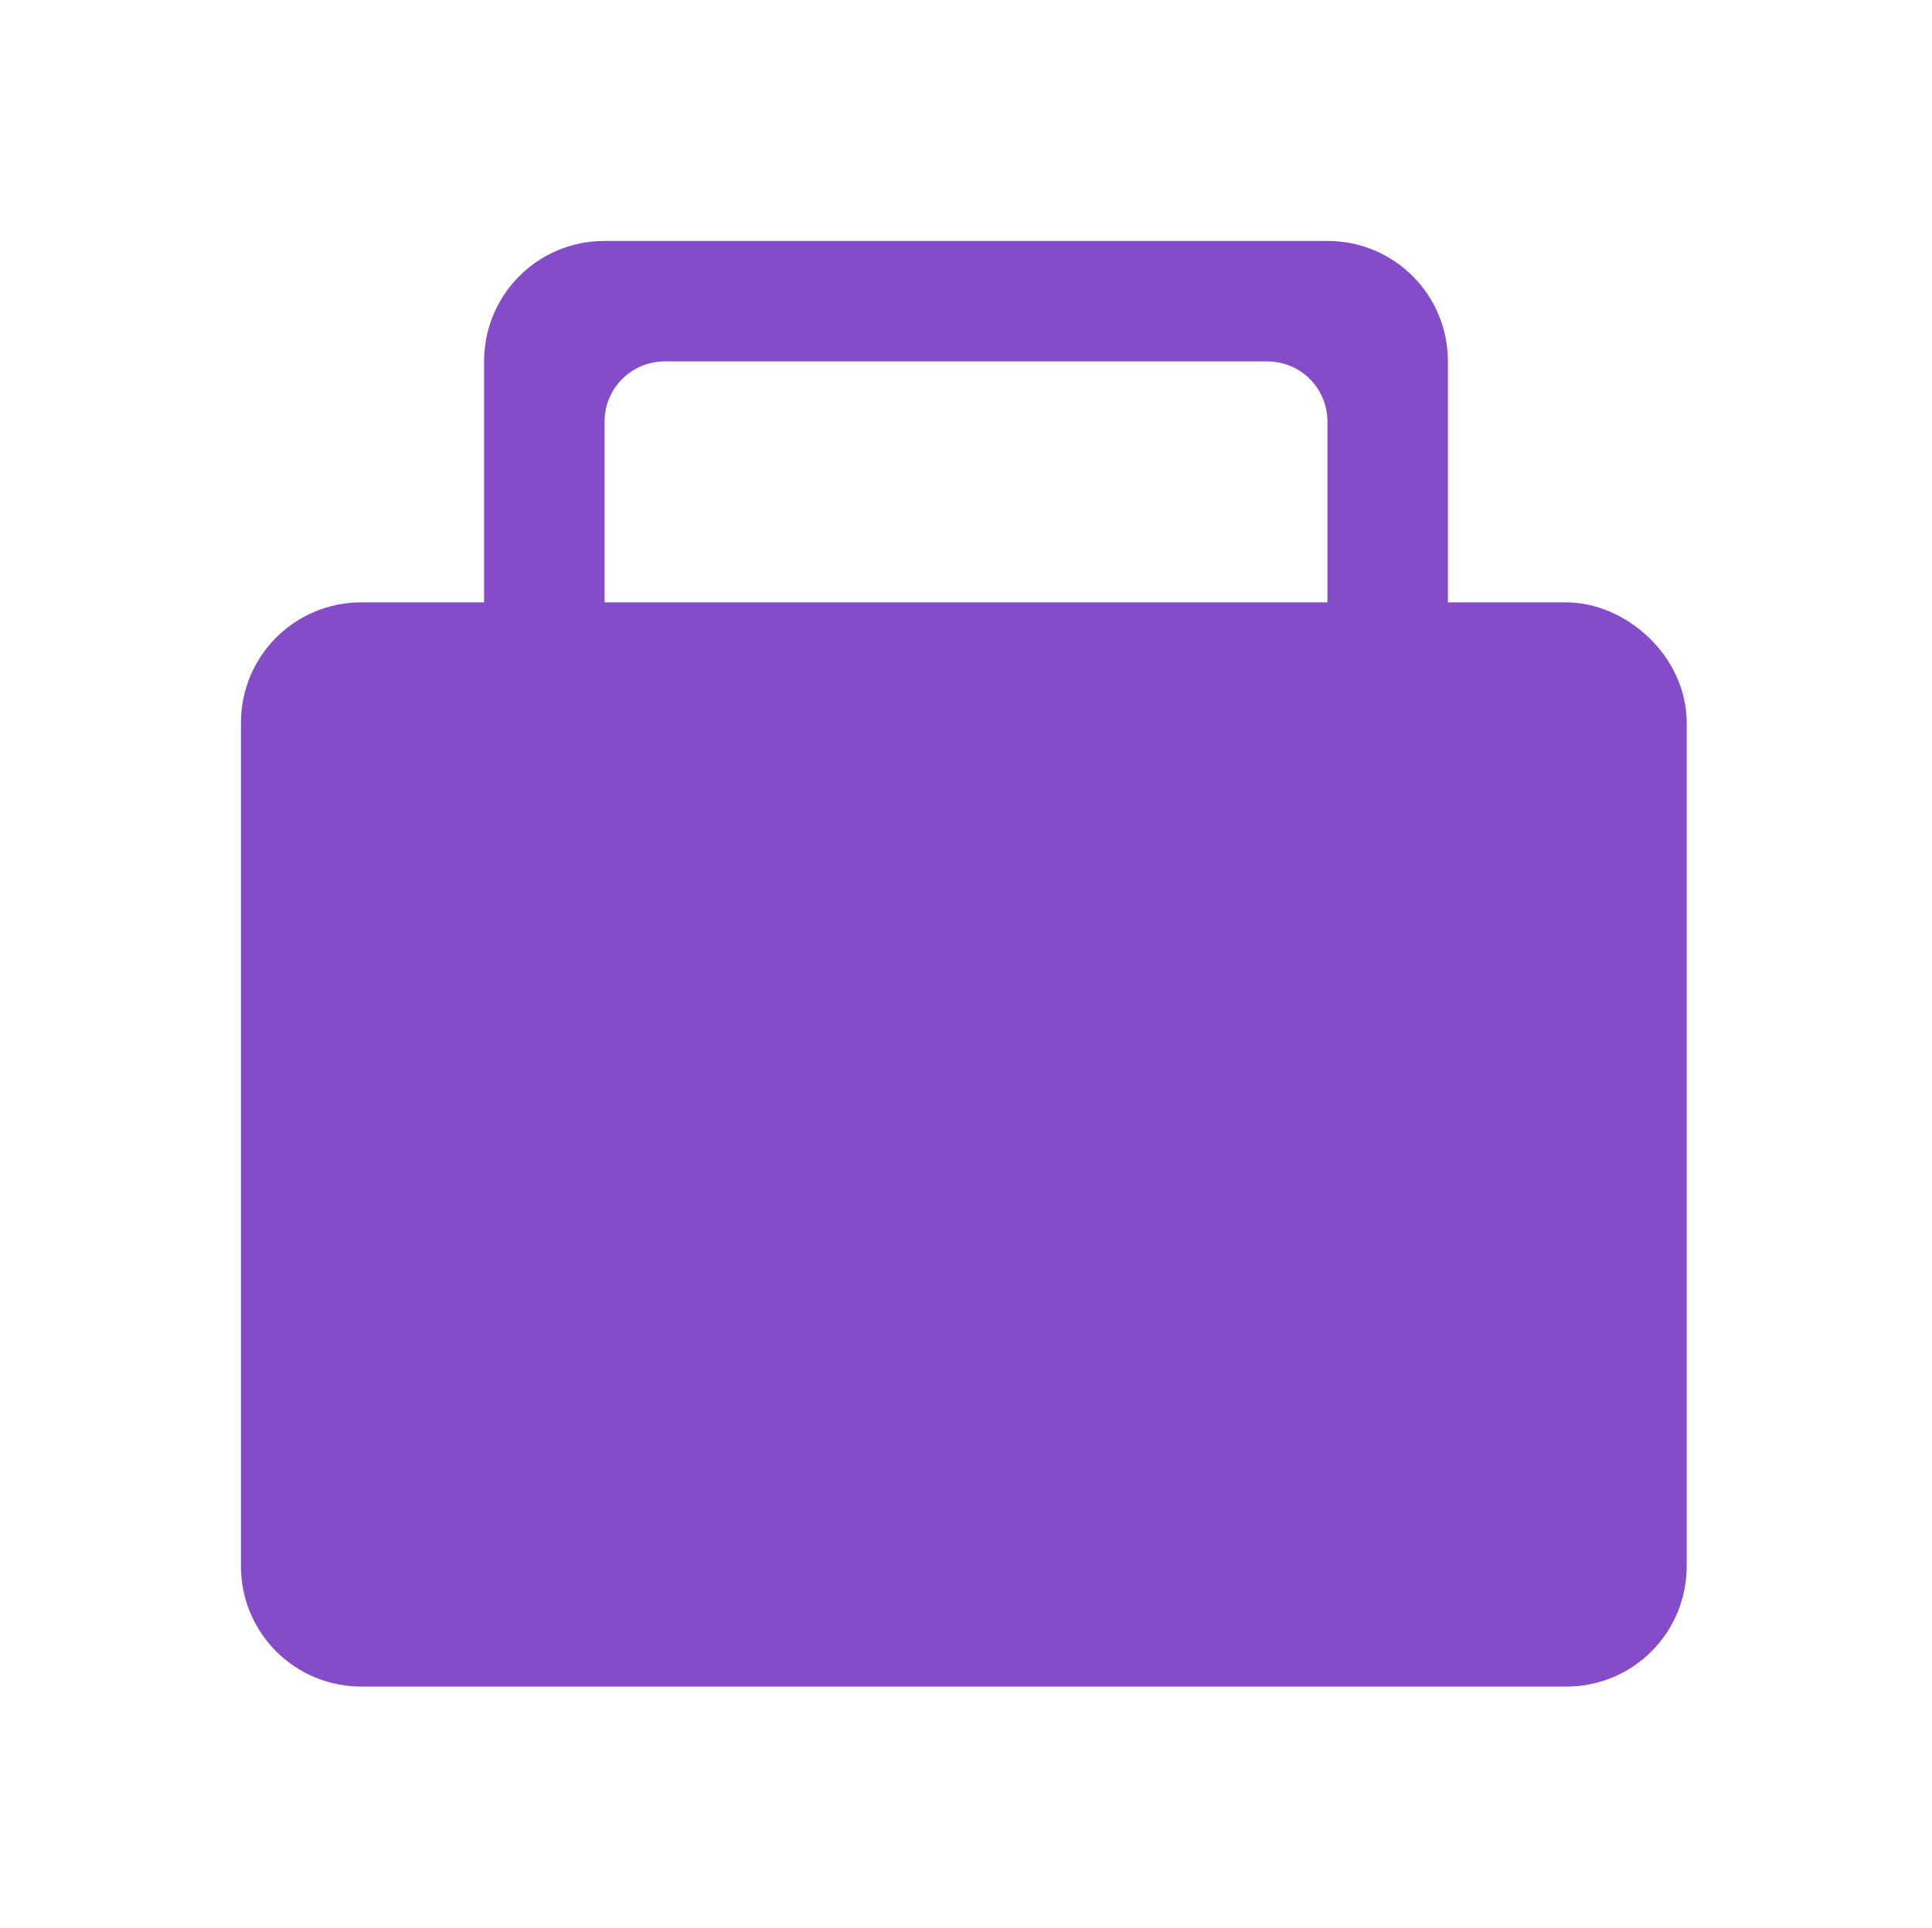
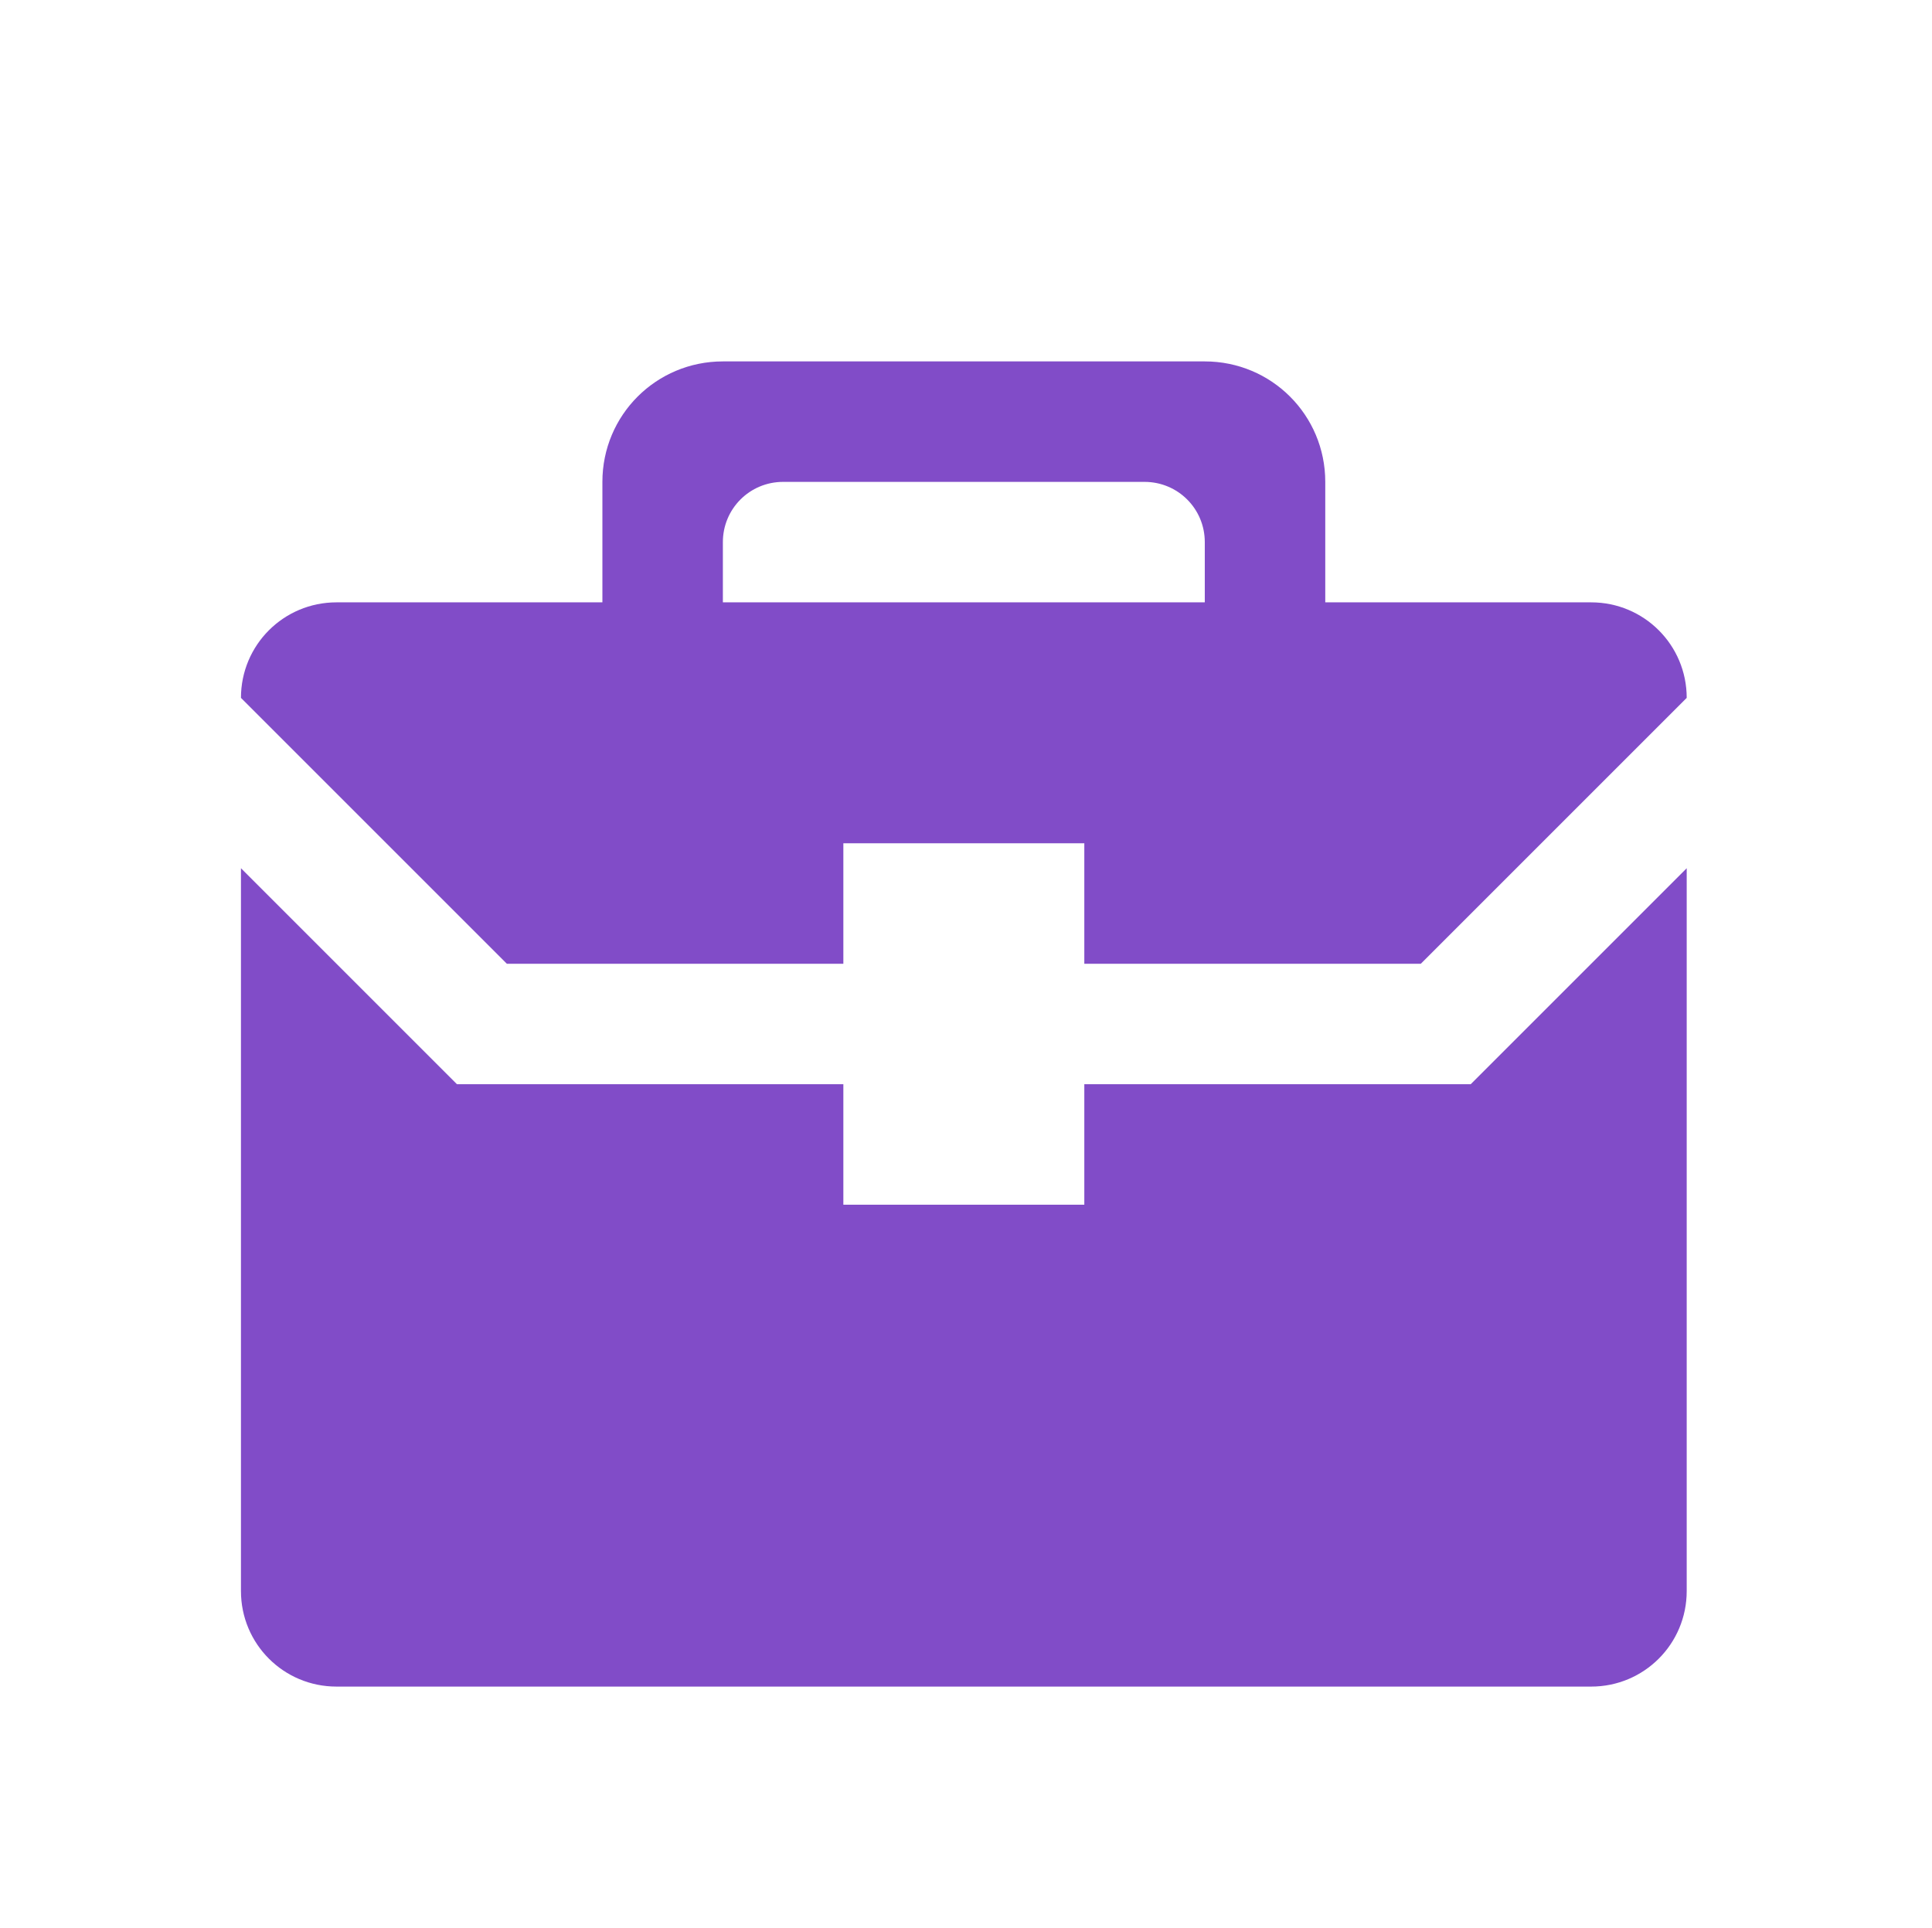
- <svg xmlns="http://www.w3.org/2000/svg" xmlns:ns1="http://www.openswatchbook.org/uri/2009/osb" height="16" id="svg7384" version="1.1" width="16.036">
+ <svg xmlns="http://www.w3.org/2000/svg" xmlns:ns1="http://www.openswatchbook.org/uri/2009/osb" width="16.036" version="1.1" id="svg7384" height="16">
  <defs id="defs7386">
-     <linearGradient ns1:paint="solid" id="linearGradient4526">
-       <stop id="stop4528" offset="0" style="stop-color:#ffffff;stop-opacity:1;" />
+     <linearGradient id="linearGradient4526" ns1:paint="solid">
+       <stop style="stop-color:#ffffff;stop-opacity:1;" offset="0" id="stop4528" />
    </linearGradient>
  </defs>
-   <g id="layer9" label="status" style="display:inline" transform="translate(-433.0004,12)" />
-   <g id="layer10" style="display:inline" transform="translate(-433.0004,12)" />
-   <g id="layer13" style="display:inline" transform="translate(-433.0004,12)" />
-   <g id="layer14" transform="translate(-433.0004,12)" />
-   <g id="layer15" style="display:inline" transform="translate(-433.0004,12)" />
-   <g id="g71291" style="display:inline" transform="translate(-433.0004,12)" />
-   <g id="layer9-2-2" style="display:inline" transform="translate(-701.7636,603.6021)" />
-   <g id="layer10-0-6" style="display:inline" transform="translate(-701.7636,603.6021)" />
-   <g id="layer11-5" transform="translate(-701.7636,603.6021)" />
-   <g id="layer14-7-9" transform="translate(-701.7636,603.6021)" />
-   <g id="layer15-5-2" style="display:inline" transform="translate(-701.7636,603.6021)" />
-   <g id="g71291-8-4" style="display:inline" transform="translate(-701.7636,603.6021)" />
-   <g id="g4953-5" style="display:inline" transform="translate(-701.7636,603.6021)" />
-   <g id="layer12-4" style="display:inline" transform="translate(-701.7636,603.6021)" />
-   <g id="layer10-2" style="display:inline" transform="translate(-288.0284,406.3968)" />
-   <g id="layer11" transform="translate(-288.0284,406.3968)" />
-   <g id="layer13-0" style="display:inline" transform="translate(-288.0284,406.3968)" />
-   <g id="layer14-3" transform="translate(-288.0284,406.3968)" />
-   <g id="layer15-1" style="display:inline" transform="translate(-288.0284,406.3968)" />
-   <g id="g71291-5" style="display:inline" transform="translate(-288.0284,406.3968)" />
-   <g id="g4953" style="display:inline" transform="translate(-288.0284,406.3968)" />
-   <g id="layer12" style="display:inline" transform="translate(-288.0284,406.3968)" />
-   <path id="rect3361" d="m 5.018,2 c -0.554,0 -1,0.446 -1,1 l 0,2 L 3,5 C 2.446,5 2,5.446 2,6 l 0,7 c 0,0.554 0.446,1 1,1 l 10,0 c 0.554,0 1,-0.446 1,-1 L 14,6 C 14,5.446 13.495,5 13,5 l -0.982,0 0,-2 c 0,-0.554 -0.446,-1 -1,-1 z m 0.5,1 5,0 c 0.277,0 0.5,0.223 0.5,0.5 l 0,1.5 -6,0 0,-1.5 c 0,-0.277 0.223,-0.5 0.5,-0.5 z" style="color:#fbc02d;clip-rule:nonzero;display:inline;overflow:visible;visibility:visible;opacity:1;isolation:auto;mix-blend-mode:normal;color-interpolation:sRGB;color-interpolation-filters:linearRGB;solid-color:#000000;solid-opacity:1;fill:#844cc8;fill-opacity:1;fill-rule:nonzero;stroke:none;stroke-width:1;stroke-linecap:butt;stroke-linejoin:miter;stroke-miterlimit:4;stroke-dasharray:none;stroke-dashoffset:0;stroke-opacity:1;marker:none;color-rendering:auto;image-rendering:auto;shape-rendering:auto;text-rendering:auto;enable-background:accumulate" />
+   <g transform="translate(-433.0004,12)" style="display:inline" label="status" id="layer9" />
+   <g transform="translate(-433.0004,12)" style="display:inline" id="layer10" />
+   <g transform="translate(-433.0004,12)" style="display:inline" id="layer13" />
+   <g transform="translate(-433.0004,12)" id="layer14" />
+   <g transform="translate(-433.0004,12)" style="display:inline" id="layer15" />
+   <g transform="translate(-433.0004,12)" style="display:inline" id="g71291" />
+   <g transform="translate(-701.7636,603.6021)" style="display:inline" id="layer9-2-2" />
+   <g transform="translate(-701.7636,603.6021)" style="display:inline" id="layer10-0-6" />
+   <g transform="translate(-701.7636,603.6021)" id="layer11-5" />
+   <g transform="translate(-701.7636,603.6021)" id="layer14-7-9" />
+   <g transform="translate(-701.7636,603.6021)" style="display:inline" id="layer15-5-2" />
+   <g transform="translate(-701.7636,603.6021)" style="display:inline" id="g71291-8-4" />
+   <g transform="translate(-701.7636,603.6021)" style="display:inline" id="g4953-5" />
+   <g transform="translate(-701.7636,603.6021)" style="display:inline" id="layer12-4" />
+   <g transform="translate(-288.0284,406.3968)" style="display:inline" id="layer10-2" />
+   <g transform="translate(-288.0284,406.3968)" id="layer11" />
+   <g transform="translate(-288.0284,406.3968)" style="display:inline" id="layer13-0" />
+   <g transform="translate(-288.0284,406.3968)" id="layer14-3" />
+   <g transform="translate(-288.0284,406.3968)" style="display:inline" id="layer15-1" />
+   <g transform="translate(-288.0284,406.3968)" style="display:inline" id="g71291-5" />
+   <g transform="translate(-288.0284,406.3968)" style="display:inline" id="g4953" />
+   <g transform="translate(-288.0284,406.3968)" style="display:inline" id="layer12" />
+   <path id="rect8278" d="M 6 3 C 5.446 3 5 3.446 5 4 L 5 5 L 2.793 5 C 2.354 5 2 5.354 2 5.793 L 4.207 8 L 6 8 L 7 8 L 7 7 L 9 7 L 9 8 L 10 8 L 11.793 8 L 14 5.793 C 14 5.354 13.646 5 13.207 5 L 11 5 L 11 4 C 11 3.446 10.554 3 10 3 L 6 3 z M 6.5 4 L 9.5 4 C 9.777 4 10 4.223 10 4.5 L 10 5 L 6 5 L 6 4.5 C 6 4.223 6.223 4 6.5 4 z M 2 7.207 L 2 13.207 C 2 13.646 2.354 14 2.793 14 L 13.207 14 C 13.646 14 14 13.646 14 13.207 L 14 7.207 L 12.207 9 L 9 9 L 9 10 L 7 10 L 7 9 L 3.793 9 L 2 7.207 z " style="color:#000000;clip-rule:nonzero;display:inline;overflow:visible;visibility:visible;opacity:1;isolation:auto;mix-blend-mode:normal;color-interpolation:sRGB;color-interpolation-filters:linearRGB;solid-color:#000000;solid-opacity:1;fill:#814cc8;fill-opacity:1;fill-rule:evenodd;stroke:none;stroke-width:2.5;stroke-linecap:round;stroke-linejoin:round;stroke-miterlimit:4;stroke-dasharray:none;stroke-dashoffset:0;stroke-opacity:1;color-rendering:auto;image-rendering:auto;shape-rendering:auto;text-rendering:auto;enable-background:accumulate" />
</svg>
